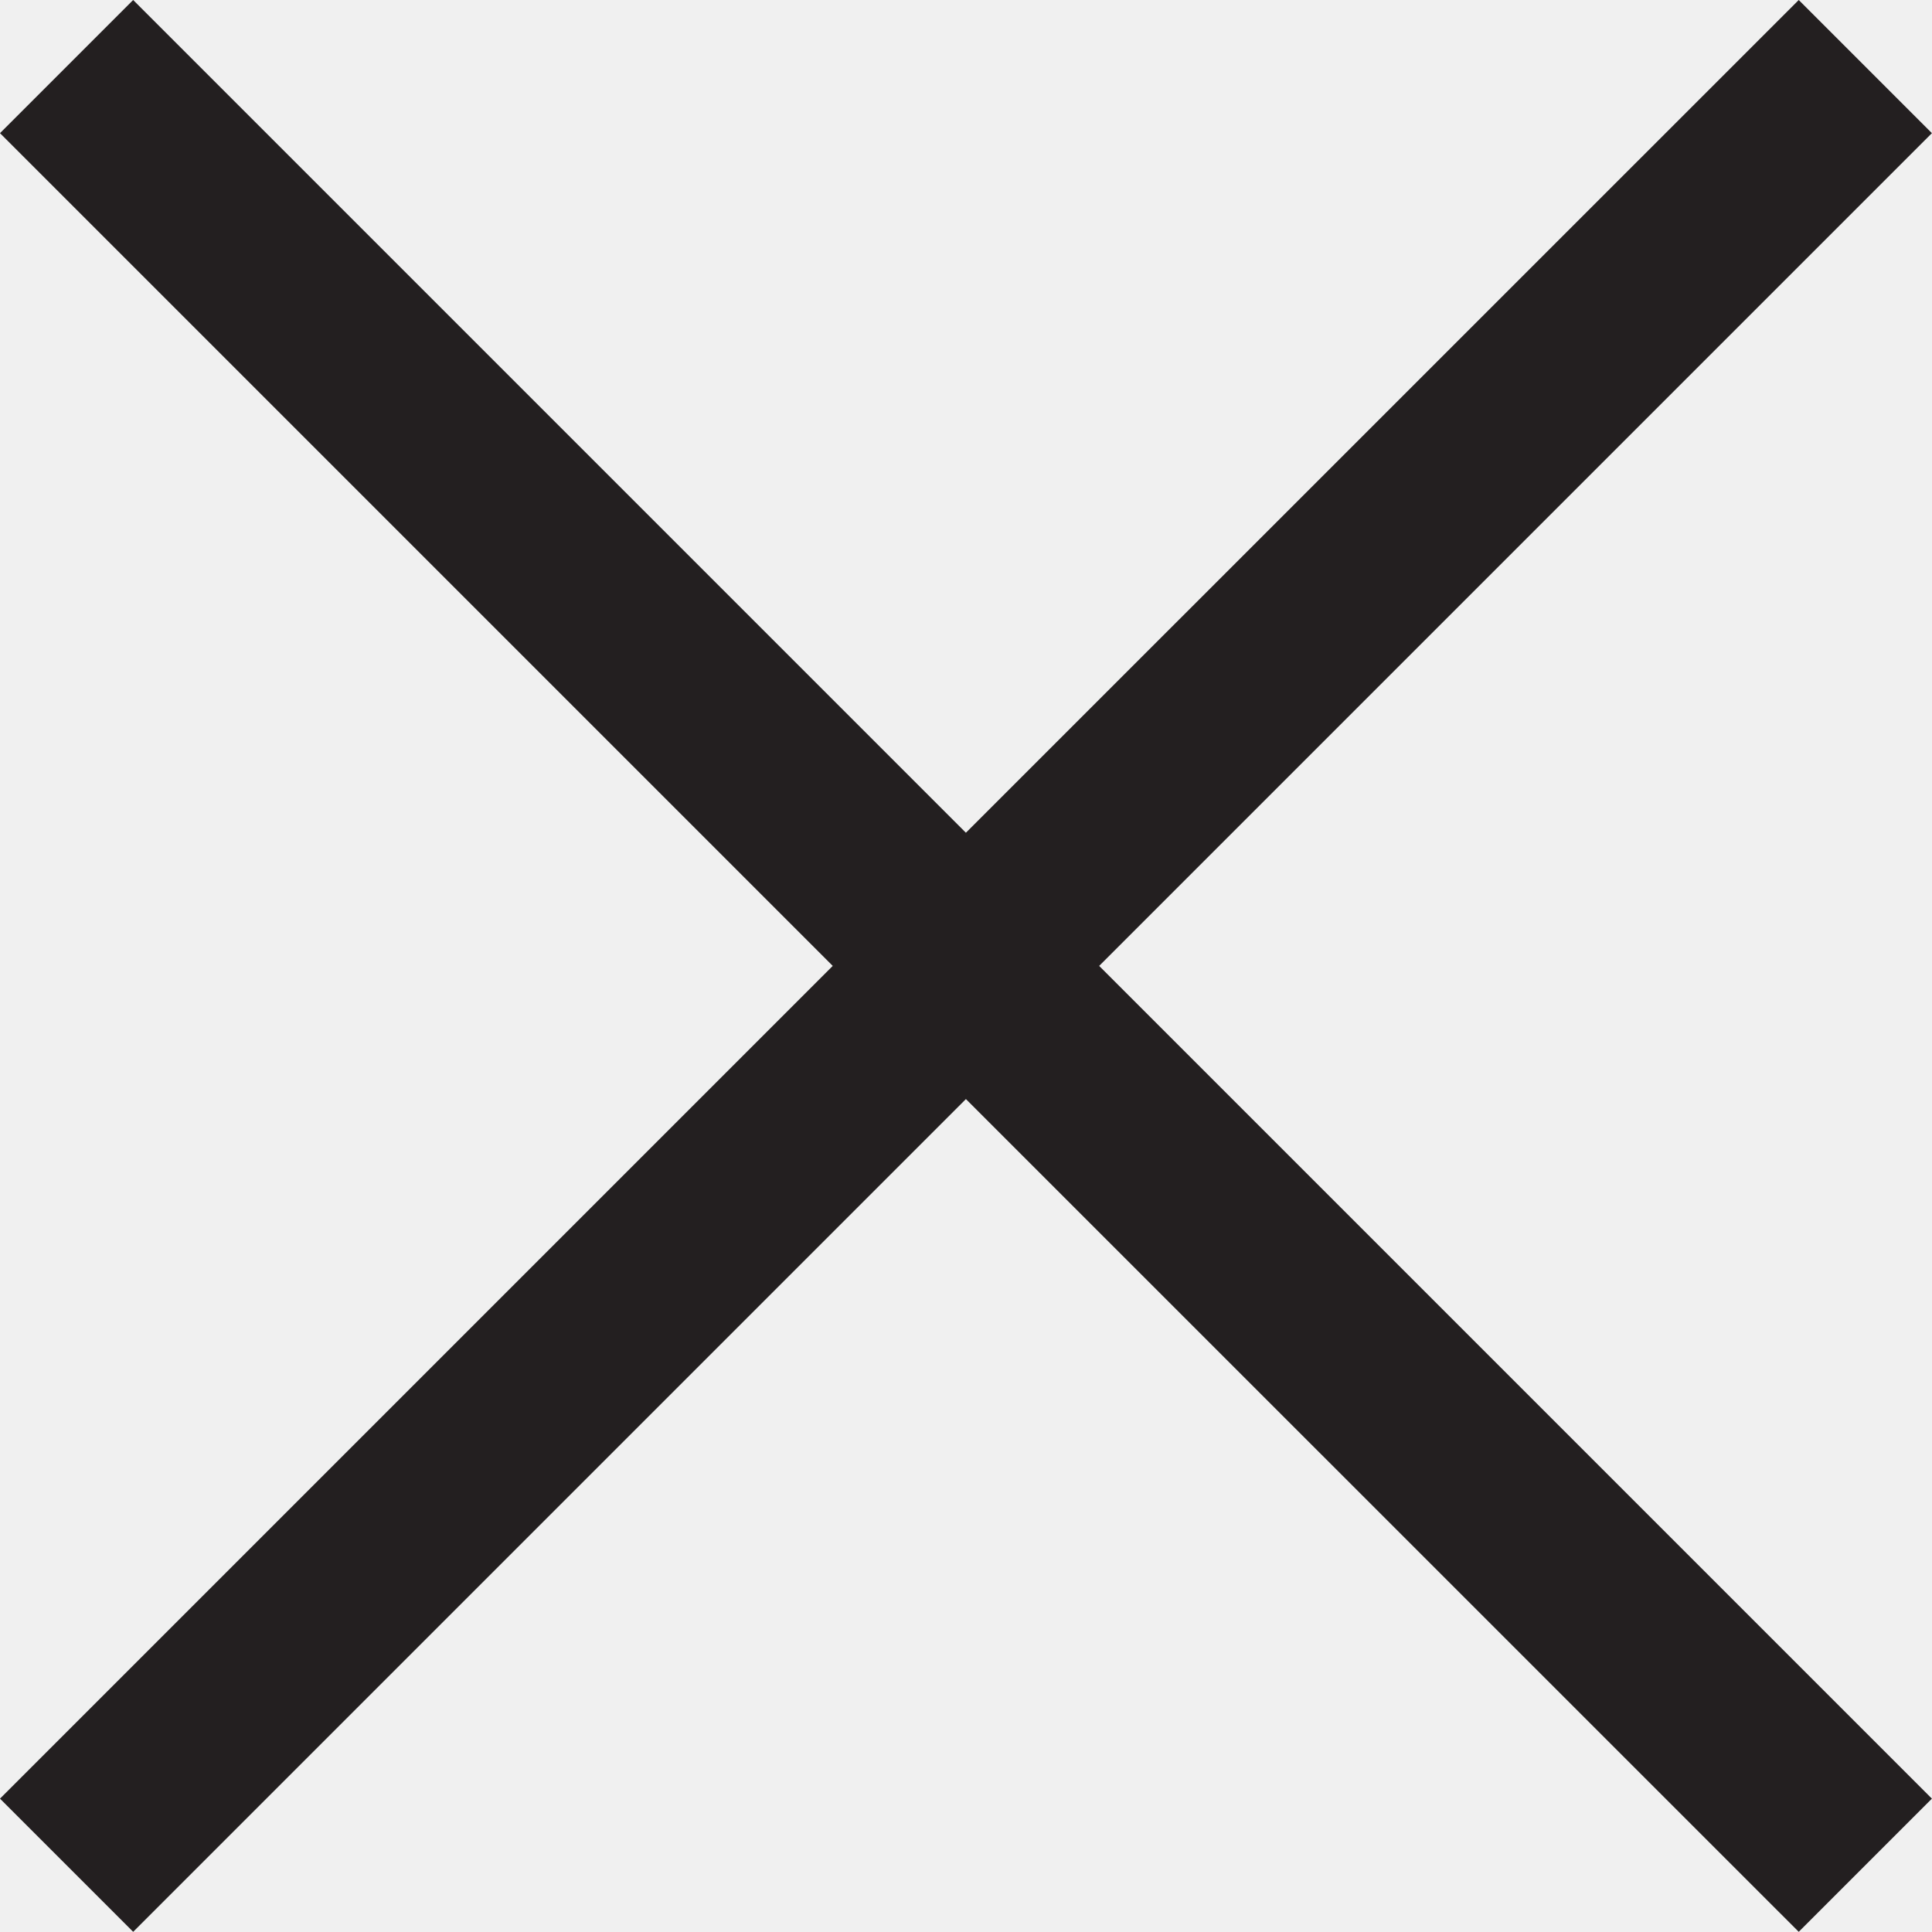
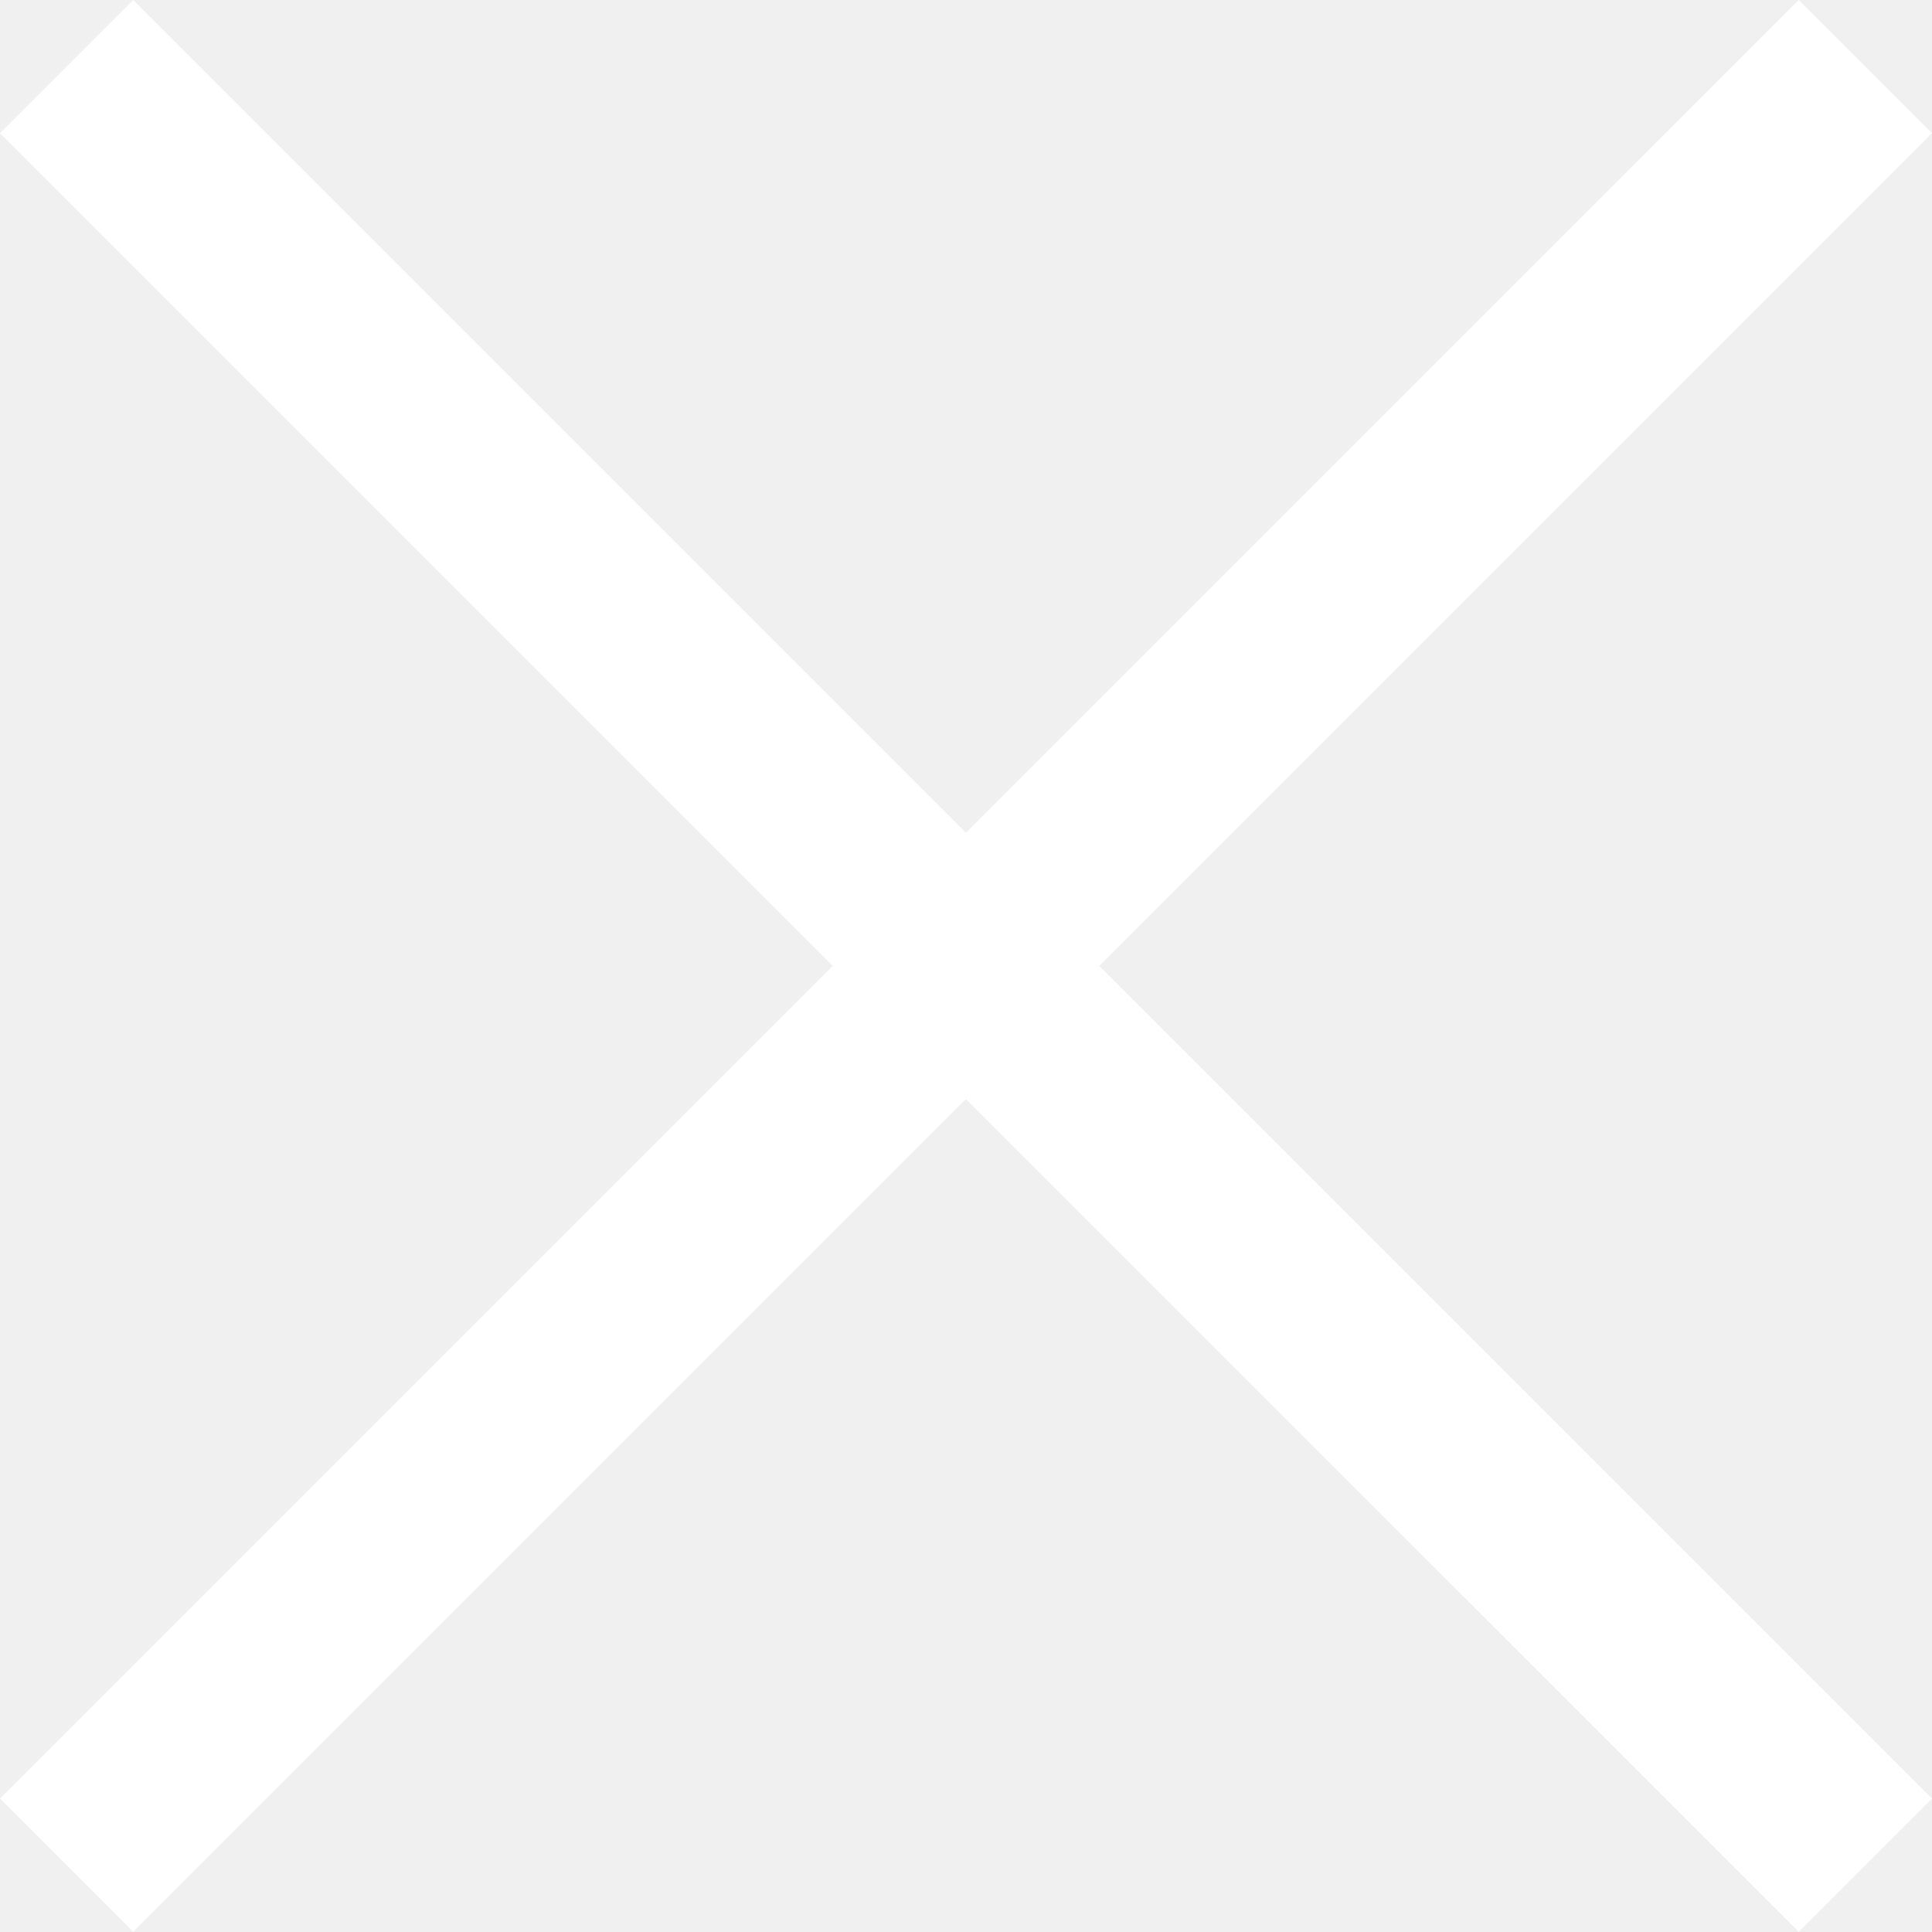
<svg xmlns="http://www.w3.org/2000/svg" width="20.514" height="20.512">
-   <path fill="#231F20" d="M20.513 1.414L19.099 0l-8.843 8.842L1.414 0 0 1.414l8.842 8.842L0 19.098l1.414 1.414 8.842-8.842 8.843 8.842 1.414-1.414-8.842-8.842z" />
+   <path fill="#ffffff" d="M20.513 1.414L19.099 0l-8.843 8.842L1.414 0 0 1.414l8.842 8.842L0 19.098l1.414 1.414 8.842-8.842 8.843 8.842 1.414-1.414-8.842-8.842z" />
</svg>
